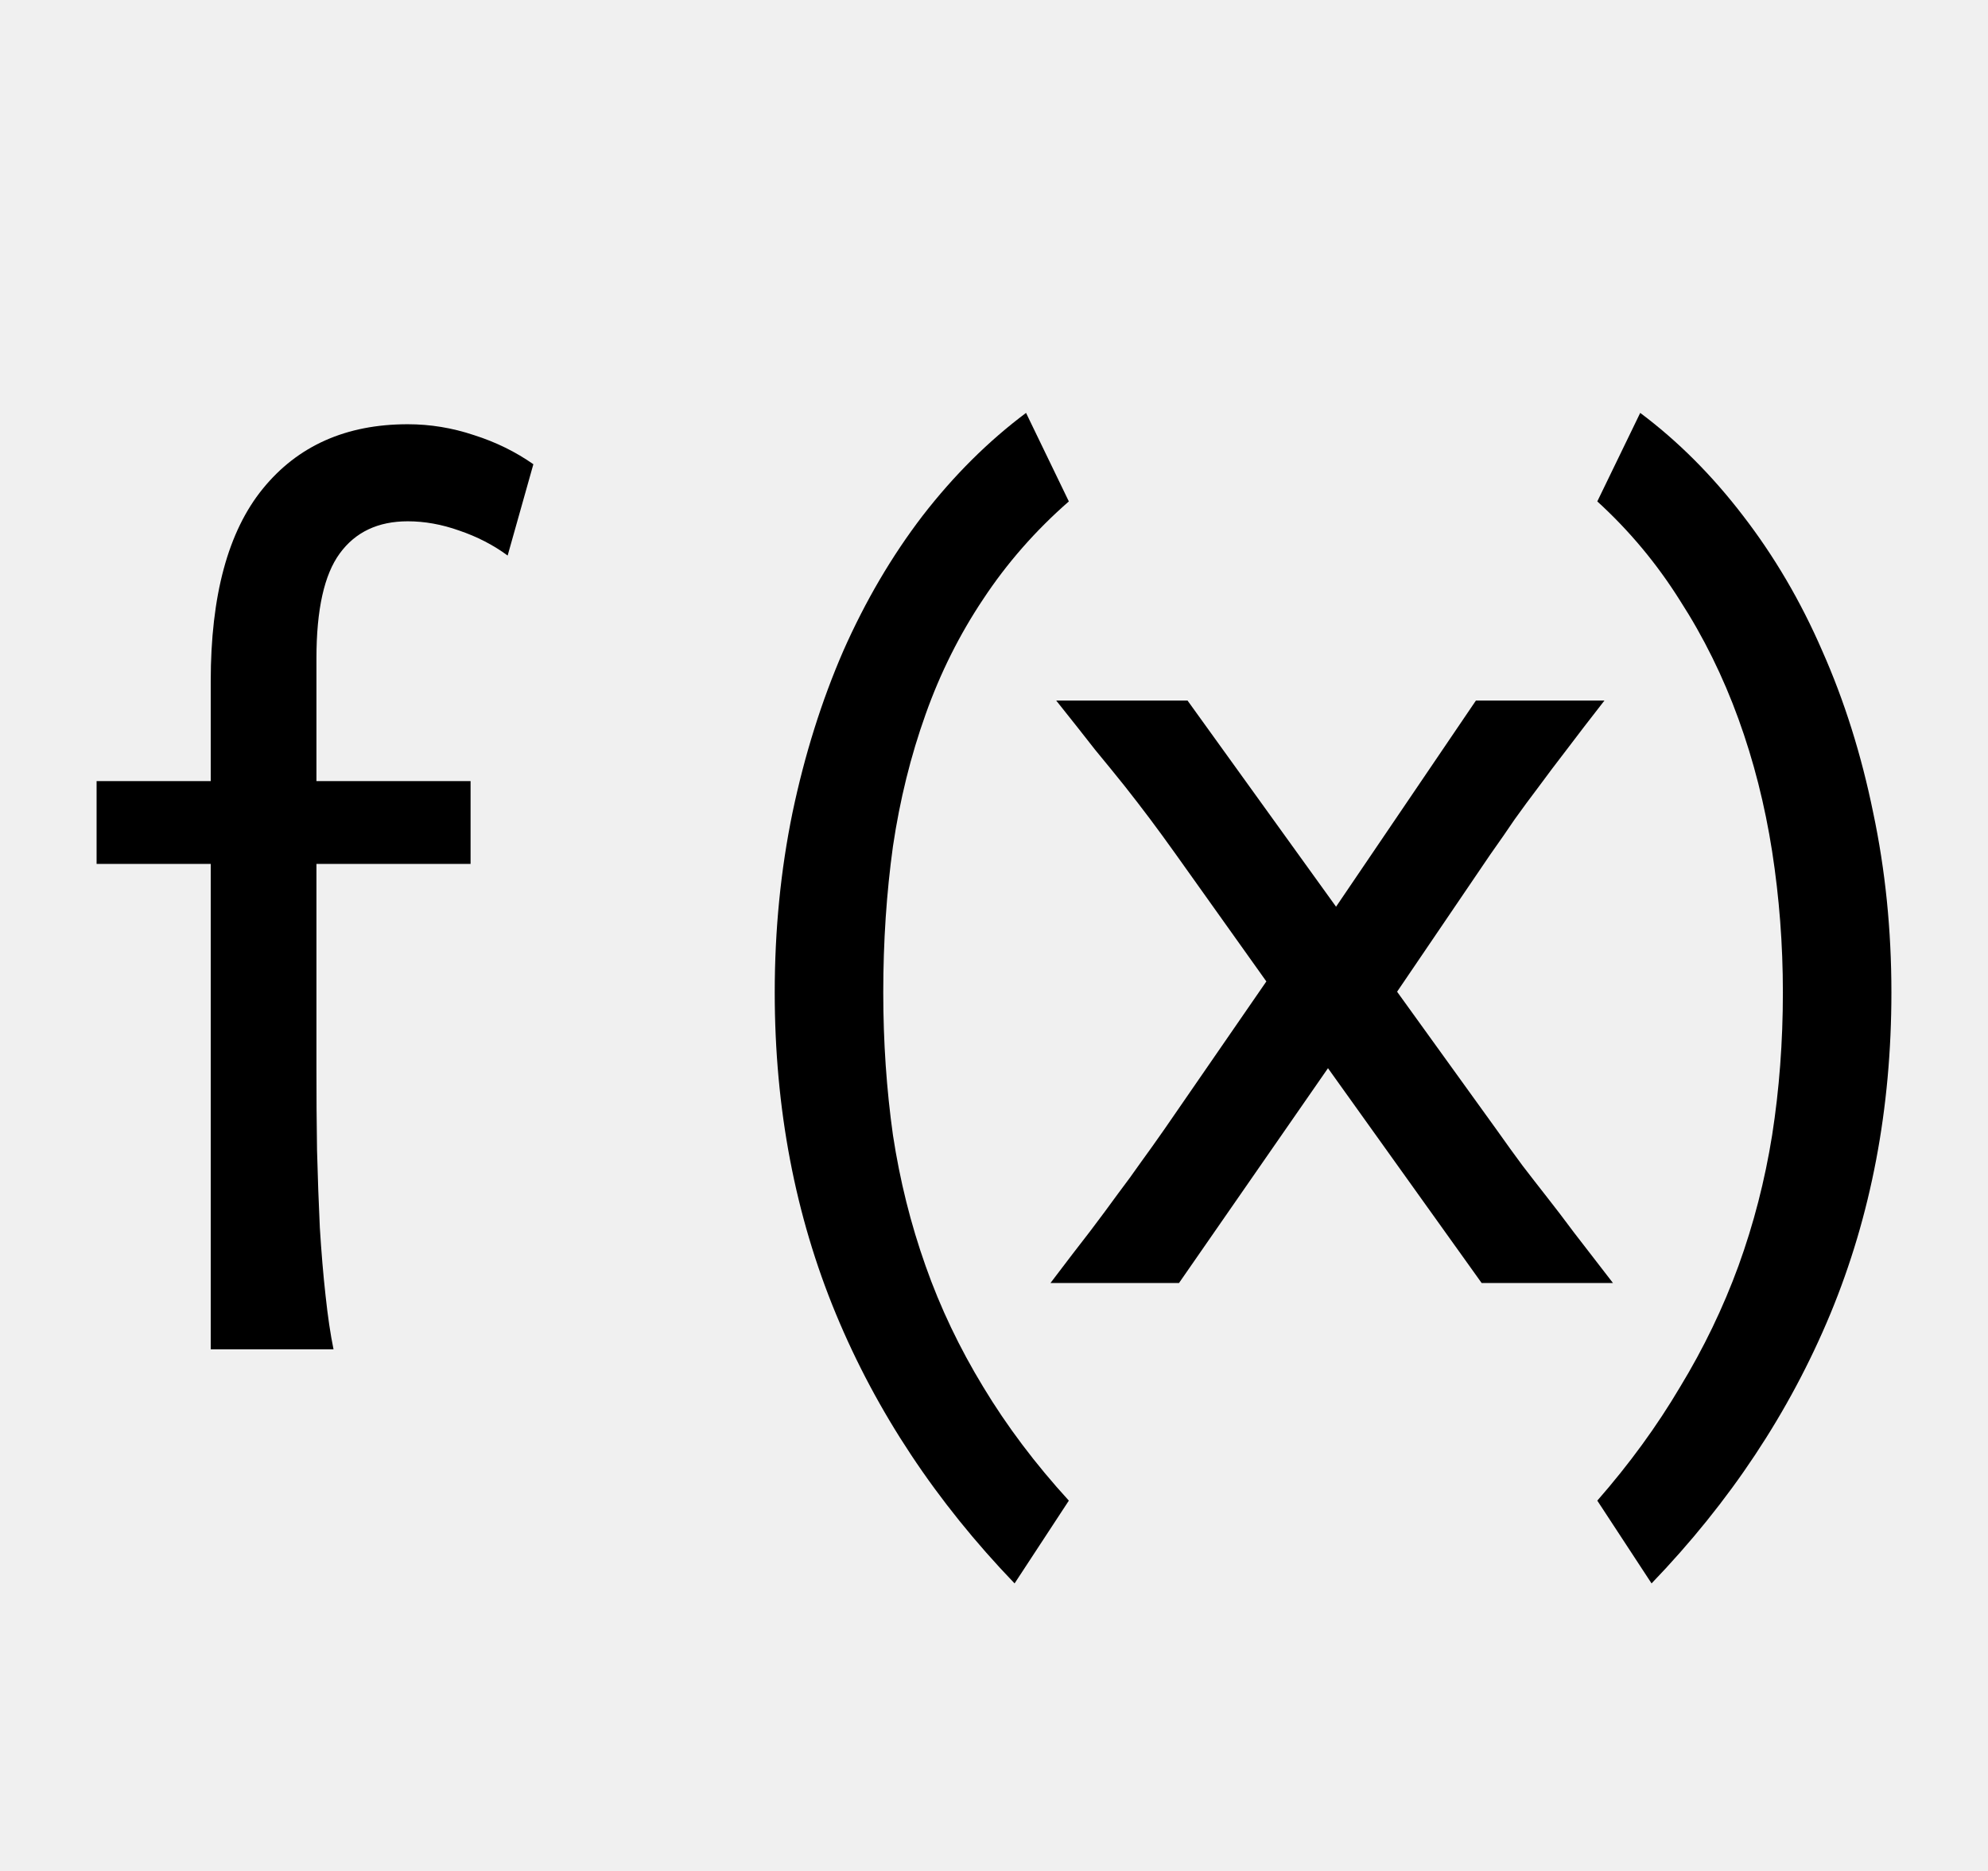
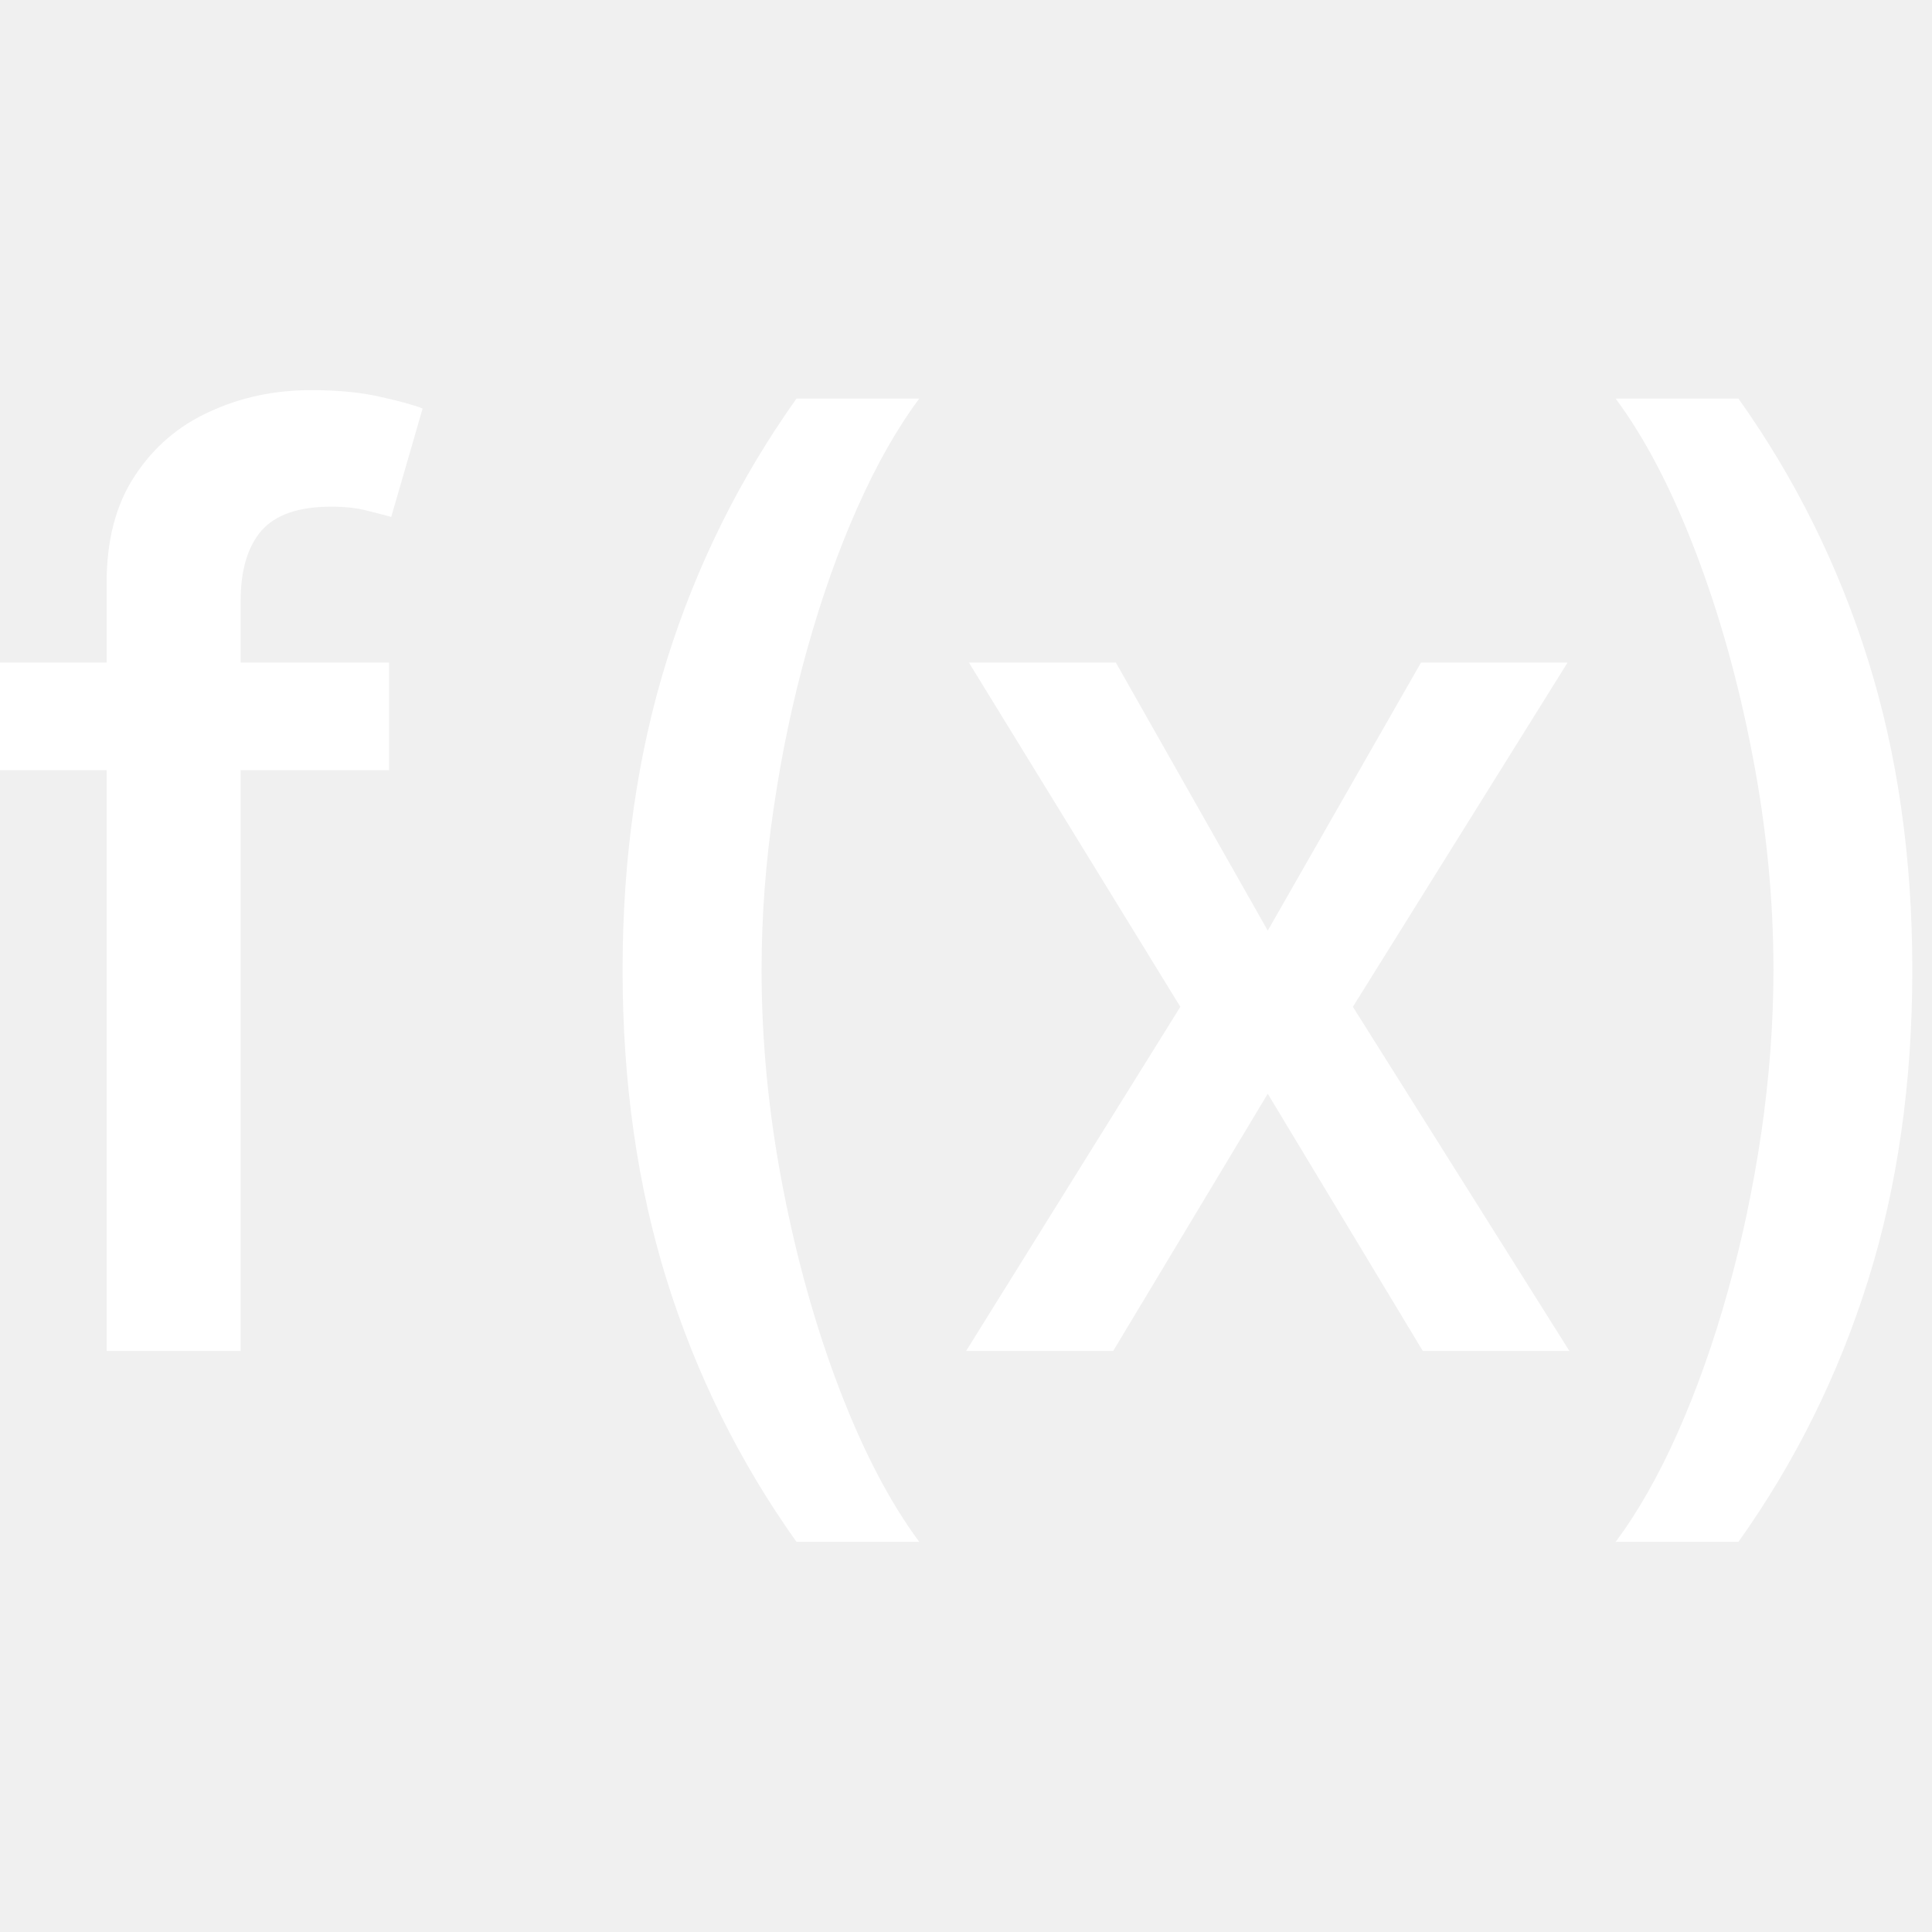
- <svg xmlns="http://www.w3.org/2000/svg" width="17" height="16" viewBox="0 0 17 16" fill="none">
-   <g clip-path="url(#clip0_312_2750)">
-     <path d="M0.826 6.68H1.802V5.826C1.802 5.093 1.95 4.545 2.247 4.18C2.546 3.812 2.96 3.628 3.487 3.628C3.679 3.628 3.868 3.659 4.053 3.721C4.239 3.78 4.408 3.863 4.561 3.97L4.341 4.751C4.218 4.66 4.079 4.589 3.926 4.537C3.777 4.484 3.63 4.458 3.487 4.458C3.233 4.458 3.039 4.55 2.906 4.732C2.772 4.914 2.706 5.214 2.706 5.63V6.68H4.024V7.388H2.706V9.127C2.706 9.364 2.707 9.6 2.711 9.835C2.717 10.066 2.725 10.287 2.735 10.499C2.748 10.707 2.764 10.901 2.784 11.08C2.803 11.259 2.826 11.412 2.852 11.539H1.802V7.388H0.826V6.68Z" fill="black" />
-     <path d="M6.625 8.487C6.625 7.953 6.676 7.44 6.777 6.949C6.881 6.454 7.026 5.993 7.211 5.567C7.4 5.14 7.626 4.755 7.89 4.41C8.157 4.065 8.452 3.772 8.774 3.531L9.14 4.288C8.854 4.538 8.61 4.817 8.408 5.123C8.206 5.425 8.041 5.754 7.915 6.109C7.788 6.464 7.695 6.84 7.636 7.237C7.581 7.634 7.553 8.051 7.553 8.487C7.553 8.91 7.581 9.317 7.636 9.708C7.695 10.095 7.788 10.468 7.915 10.826C8.041 11.184 8.206 11.529 8.408 11.861C8.61 12.196 8.854 12.52 9.14 12.833L8.676 13.541C8.006 12.844 7.496 12.076 7.148 11.236C6.8 10.396 6.625 9.48 6.625 8.487Z" fill="black" />
-     <path d="M11.356 9.135L10.082 10.972H8.983C9.116 10.796 9.229 10.649 9.32 10.532C9.411 10.412 9.491 10.304 9.559 10.21C9.631 10.115 9.696 10.026 9.755 9.941C9.816 9.857 9.885 9.761 9.96 9.653L10.829 8.393L10.057 7.309C9.976 7.195 9.901 7.093 9.833 7.002C9.764 6.91 9.693 6.818 9.618 6.723C9.543 6.629 9.458 6.525 9.364 6.411C9.273 6.294 9.162 6.154 9.032 5.991H10.155L11.425 7.754L12.621 5.991H13.72C13.593 6.154 13.485 6.294 13.397 6.411C13.309 6.525 13.23 6.63 13.158 6.728C13.086 6.823 13.018 6.915 12.953 7.006C12.891 7.098 12.821 7.199 12.743 7.309L11.947 8.481L12.792 9.653C12.88 9.777 12.956 9.883 13.021 9.97C13.086 10.055 13.155 10.143 13.226 10.234C13.298 10.325 13.376 10.428 13.461 10.542C13.549 10.656 13.659 10.799 13.793 10.972H12.67L11.356 9.135Z" fill="black" />
-     <path d="M16.174 8.487C16.174 9.48 16 10.396 15.652 11.236C15.303 12.076 14.794 12.844 14.123 13.541L13.659 12.833C13.933 12.52 14.169 12.196 14.367 11.861C14.569 11.529 14.735 11.184 14.866 10.826C14.996 10.468 15.092 10.095 15.154 9.708C15.215 9.317 15.246 8.91 15.246 8.487C15.246 8.077 15.215 7.675 15.154 7.281C15.092 6.884 14.996 6.506 14.866 6.148C14.735 5.787 14.569 5.45 14.367 5.137C14.169 4.821 13.933 4.538 13.659 4.288L14.026 3.531C14.348 3.772 14.641 4.065 14.905 4.41C15.171 4.755 15.398 5.14 15.583 5.567C15.772 5.993 15.917 6.454 16.018 6.949C16.122 7.44 16.174 7.953 16.174 8.487Z" fill="black" />
-   </g>
-   <defs>
-     <clipPath id="clip0_312_2750">
-       <rect width="16" height="16" fill="white" transform="translate(0.5)" />
-     </clipPath>
-   </defs>
+ <svg xmlns="http://www.w3.org/2000/svg" width="16" height="16" viewBox="0 0 16 16" fill="none">
+   <path d="M3.222 5.487V6.378H0V5.487H3.222ZM0.883 11.188V4.827C0.883 4.47 0.961 4.175 1.117 3.94C1.273 3.702 1.48 3.525 1.737 3.409C1.994 3.29 2.274 3.231 2.576 3.231C2.798 3.231 2.989 3.249 3.147 3.286C3.306 3.321 3.423 3.353 3.5 3.383L3.24 4.281C3.188 4.266 3.121 4.249 3.04 4.229C2.958 4.207 2.859 4.196 2.743 4.196C2.473 4.196 2.28 4.263 2.164 4.396C2.05 4.53 1.993 4.723 1.993 4.975V11.188H0.883Z" fill="white" />
+   <path d="M5.156 8.033C5.156 7.103 5.279 6.247 5.523 5.465C5.768 4.683 6.126 3.962 6.596 3.301H7.613C7.43 3.546 7.259 3.847 7.101 4.203C6.942 4.56 6.804 4.95 6.685 5.376C6.566 5.799 6.474 6.238 6.407 6.694C6.34 7.146 6.307 7.593 6.307 8.033C6.307 8.622 6.365 9.219 6.481 9.822C6.597 10.426 6.754 10.986 6.952 11.504C7.15 12.021 7.371 12.443 7.613 12.769H6.596C6.126 12.109 5.768 11.387 5.523 10.605C5.279 9.824 5.156 8.966 5.156 8.033Z" fill="white" />
+   <path d="M9.241 5.487L10.499 7.707L11.768 5.487H12.982L11.204 8.338L12.997 11.188H11.783L10.499 9.058L9.219 11.188H8.001L9.775 8.338L8.024 5.487H9.241Z" fill="white" />
+   <path d="M15.837 8.033C15.837 8.966 15.715 9.824 15.47 10.605C15.225 11.387 14.867 12.109 14.397 12.769H13.38C13.563 12.524 13.734 12.224 13.893 11.867C14.051 11.511 14.19 11.121 14.308 10.698C14.427 10.273 14.52 9.832 14.587 9.377C14.653 8.922 14.687 8.474 14.687 8.033C14.687 7.447 14.629 6.852 14.512 6.248C14.396 5.644 14.239 5.084 14.041 4.567C13.843 4.05 13.623 3.628 13.38 3.301H14.397C14.867 3.962 15.225 4.683 15.47 5.465C15.715 6.247 15.837 7.103 15.837 8.033Z" fill="white" />
</svg>
